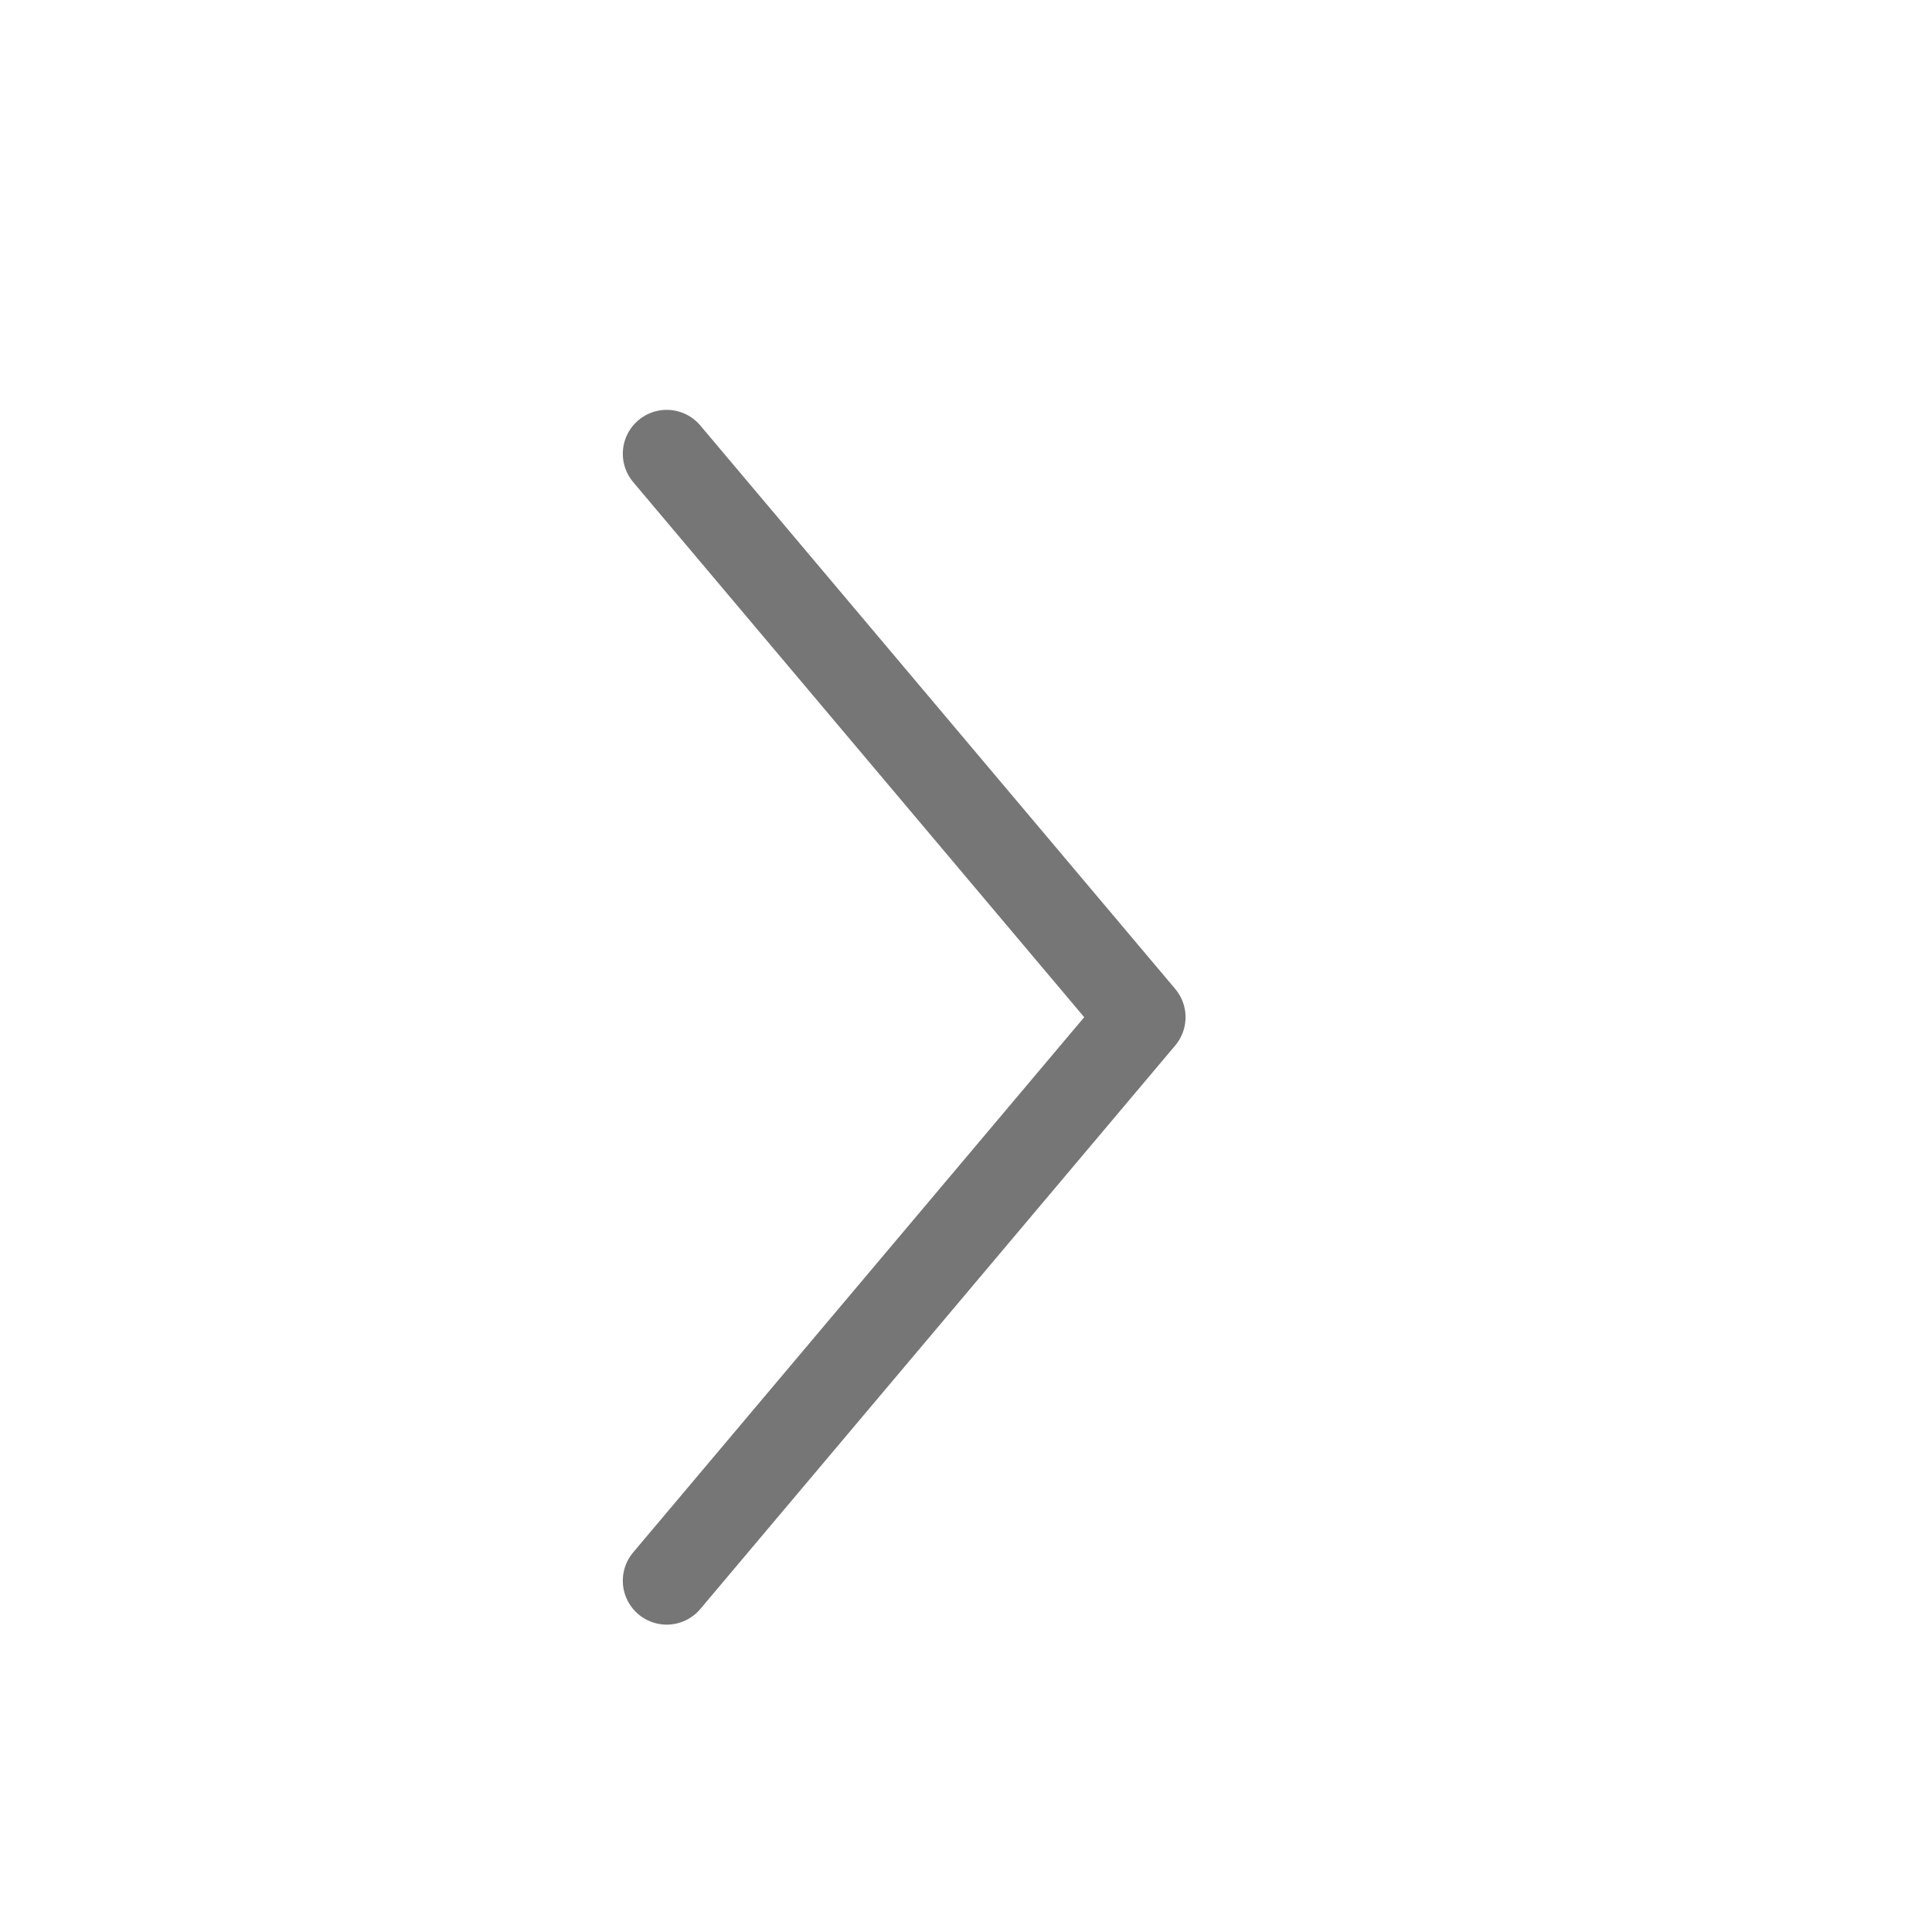
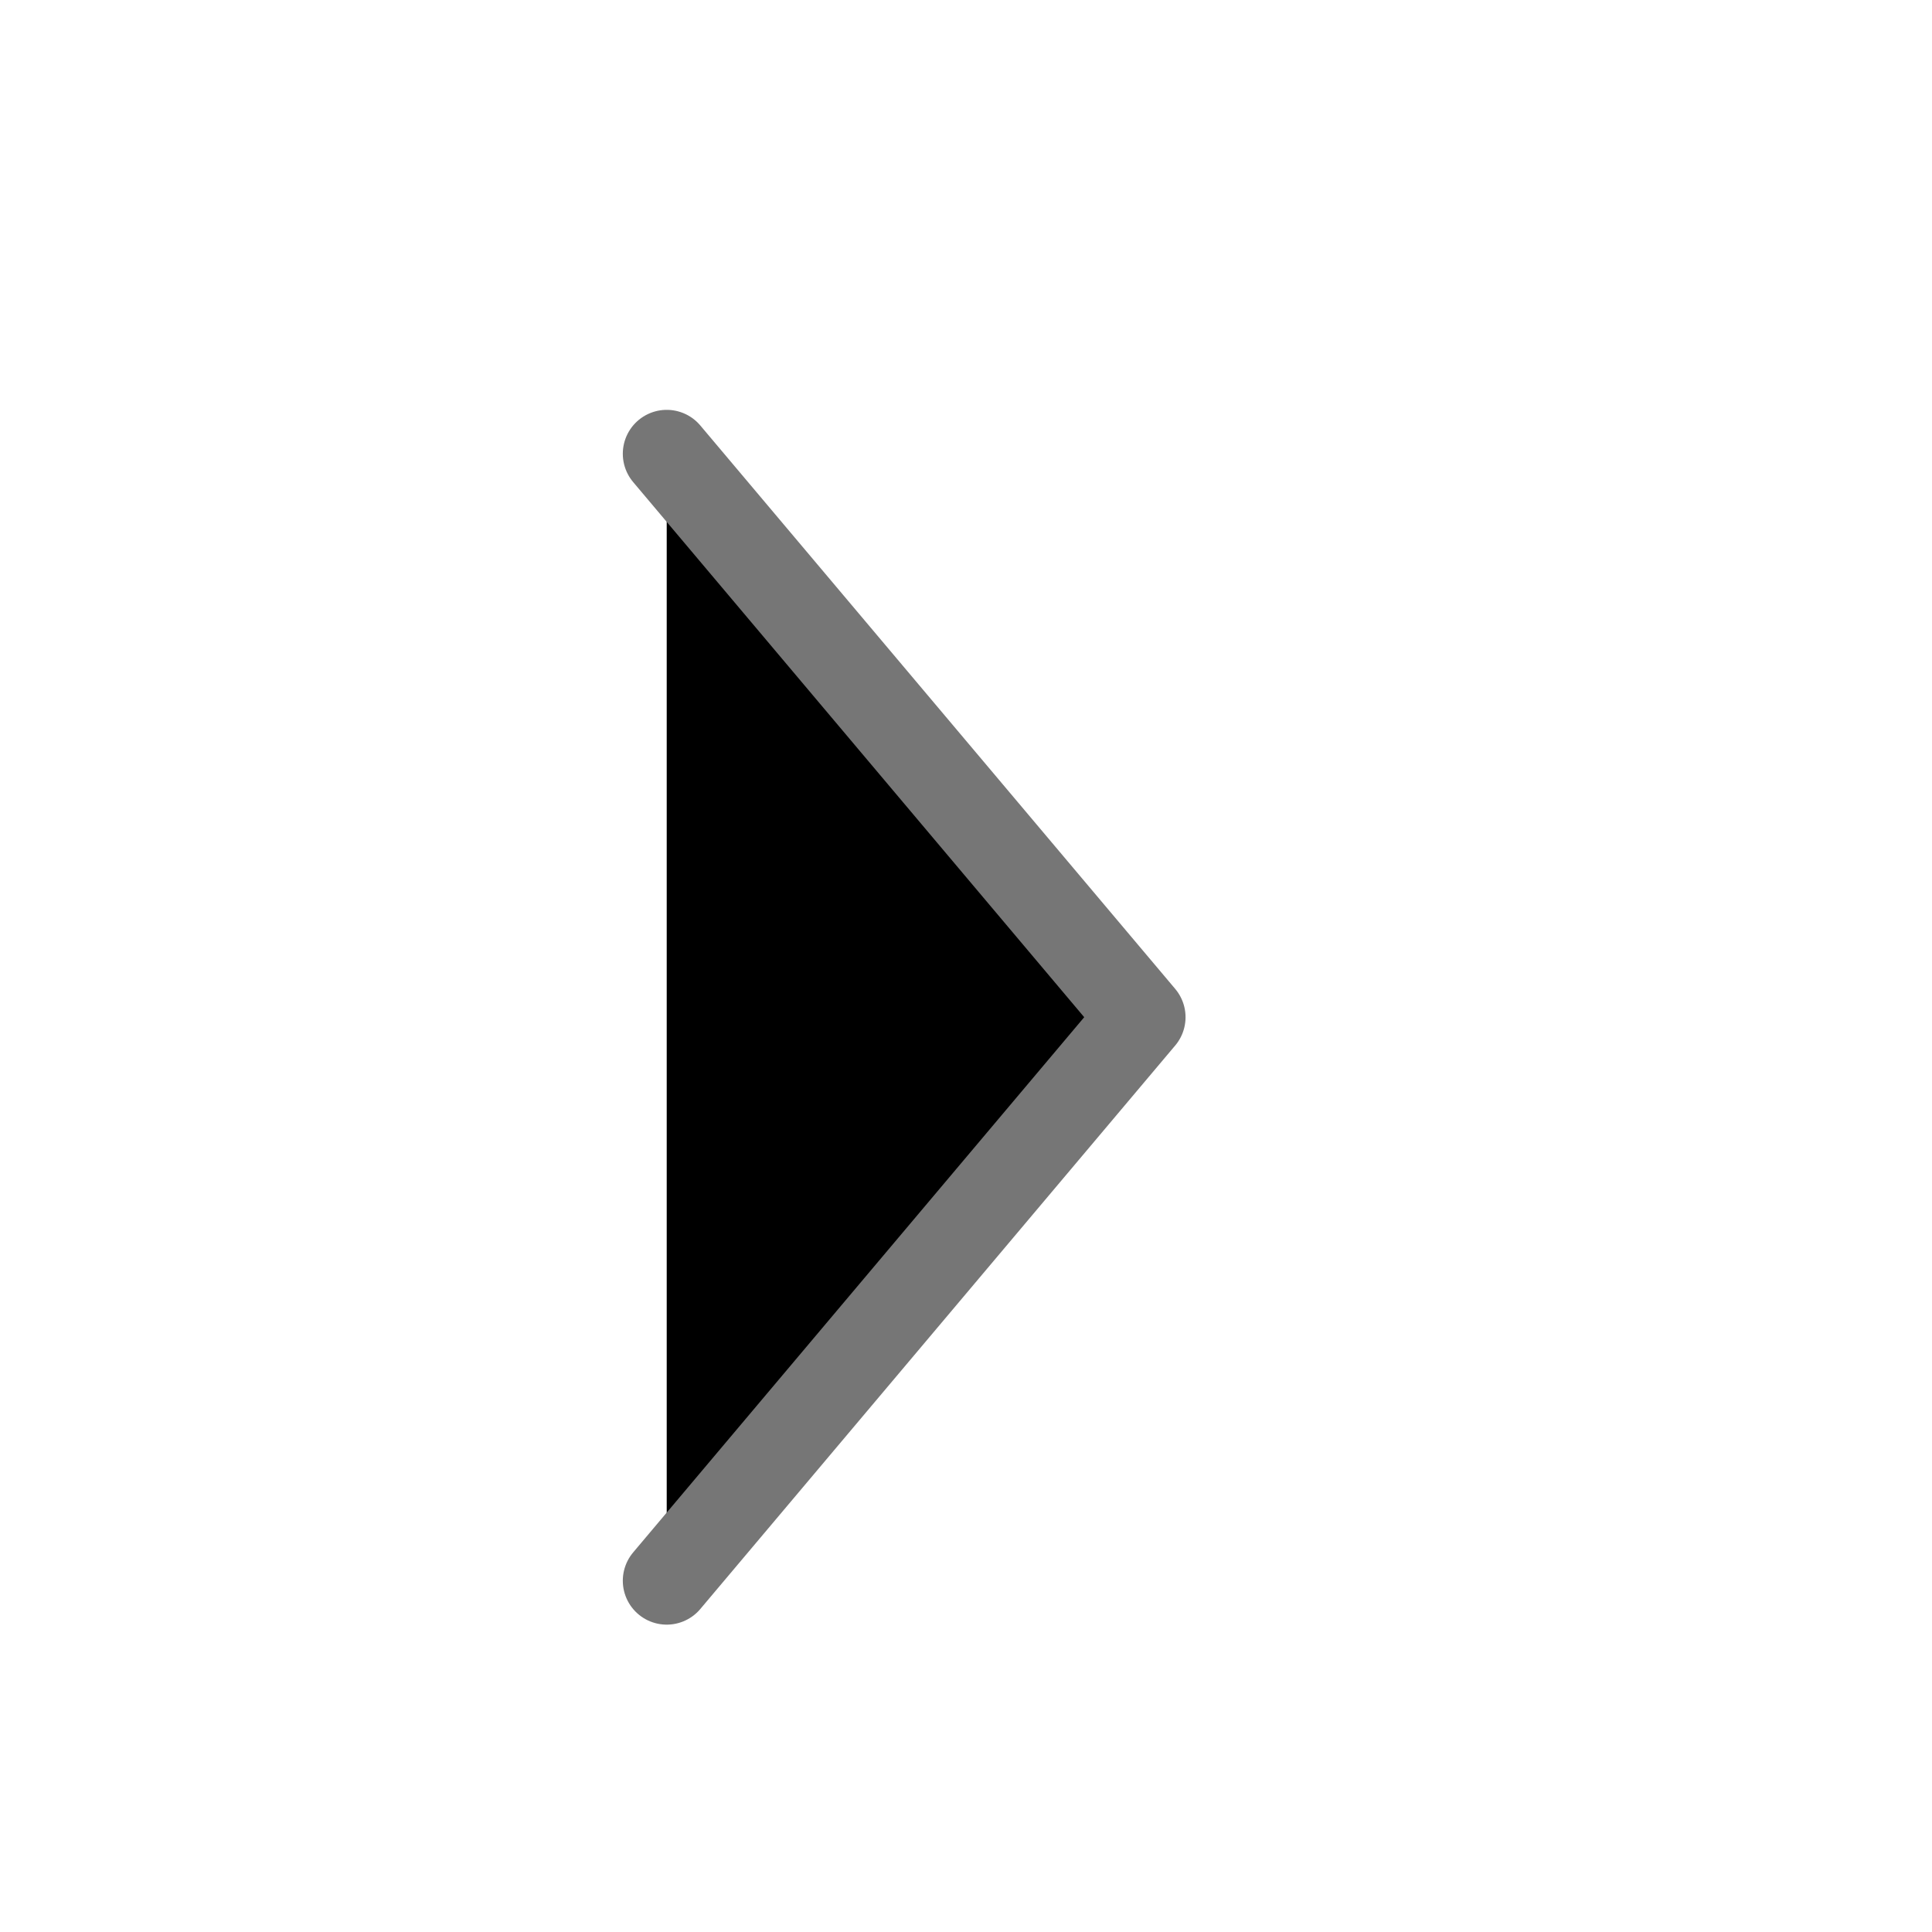
<svg xmlns="http://www.w3.org/2000/svg" width="22" height="22" viewBox="0 0 22 22" fill="none">
-   <path d="M7.592 5.167L13 11.583L7.592 18" stroke="#767676" stroke-linecap="round" stroke-linejoin="round" />
+   <path d="M7.592 5.167L13 11.583L7.592 18" stroke="#767676" stroke-linecap="round" stroke-linejoin="round" fill="#000000" />
</svg>
